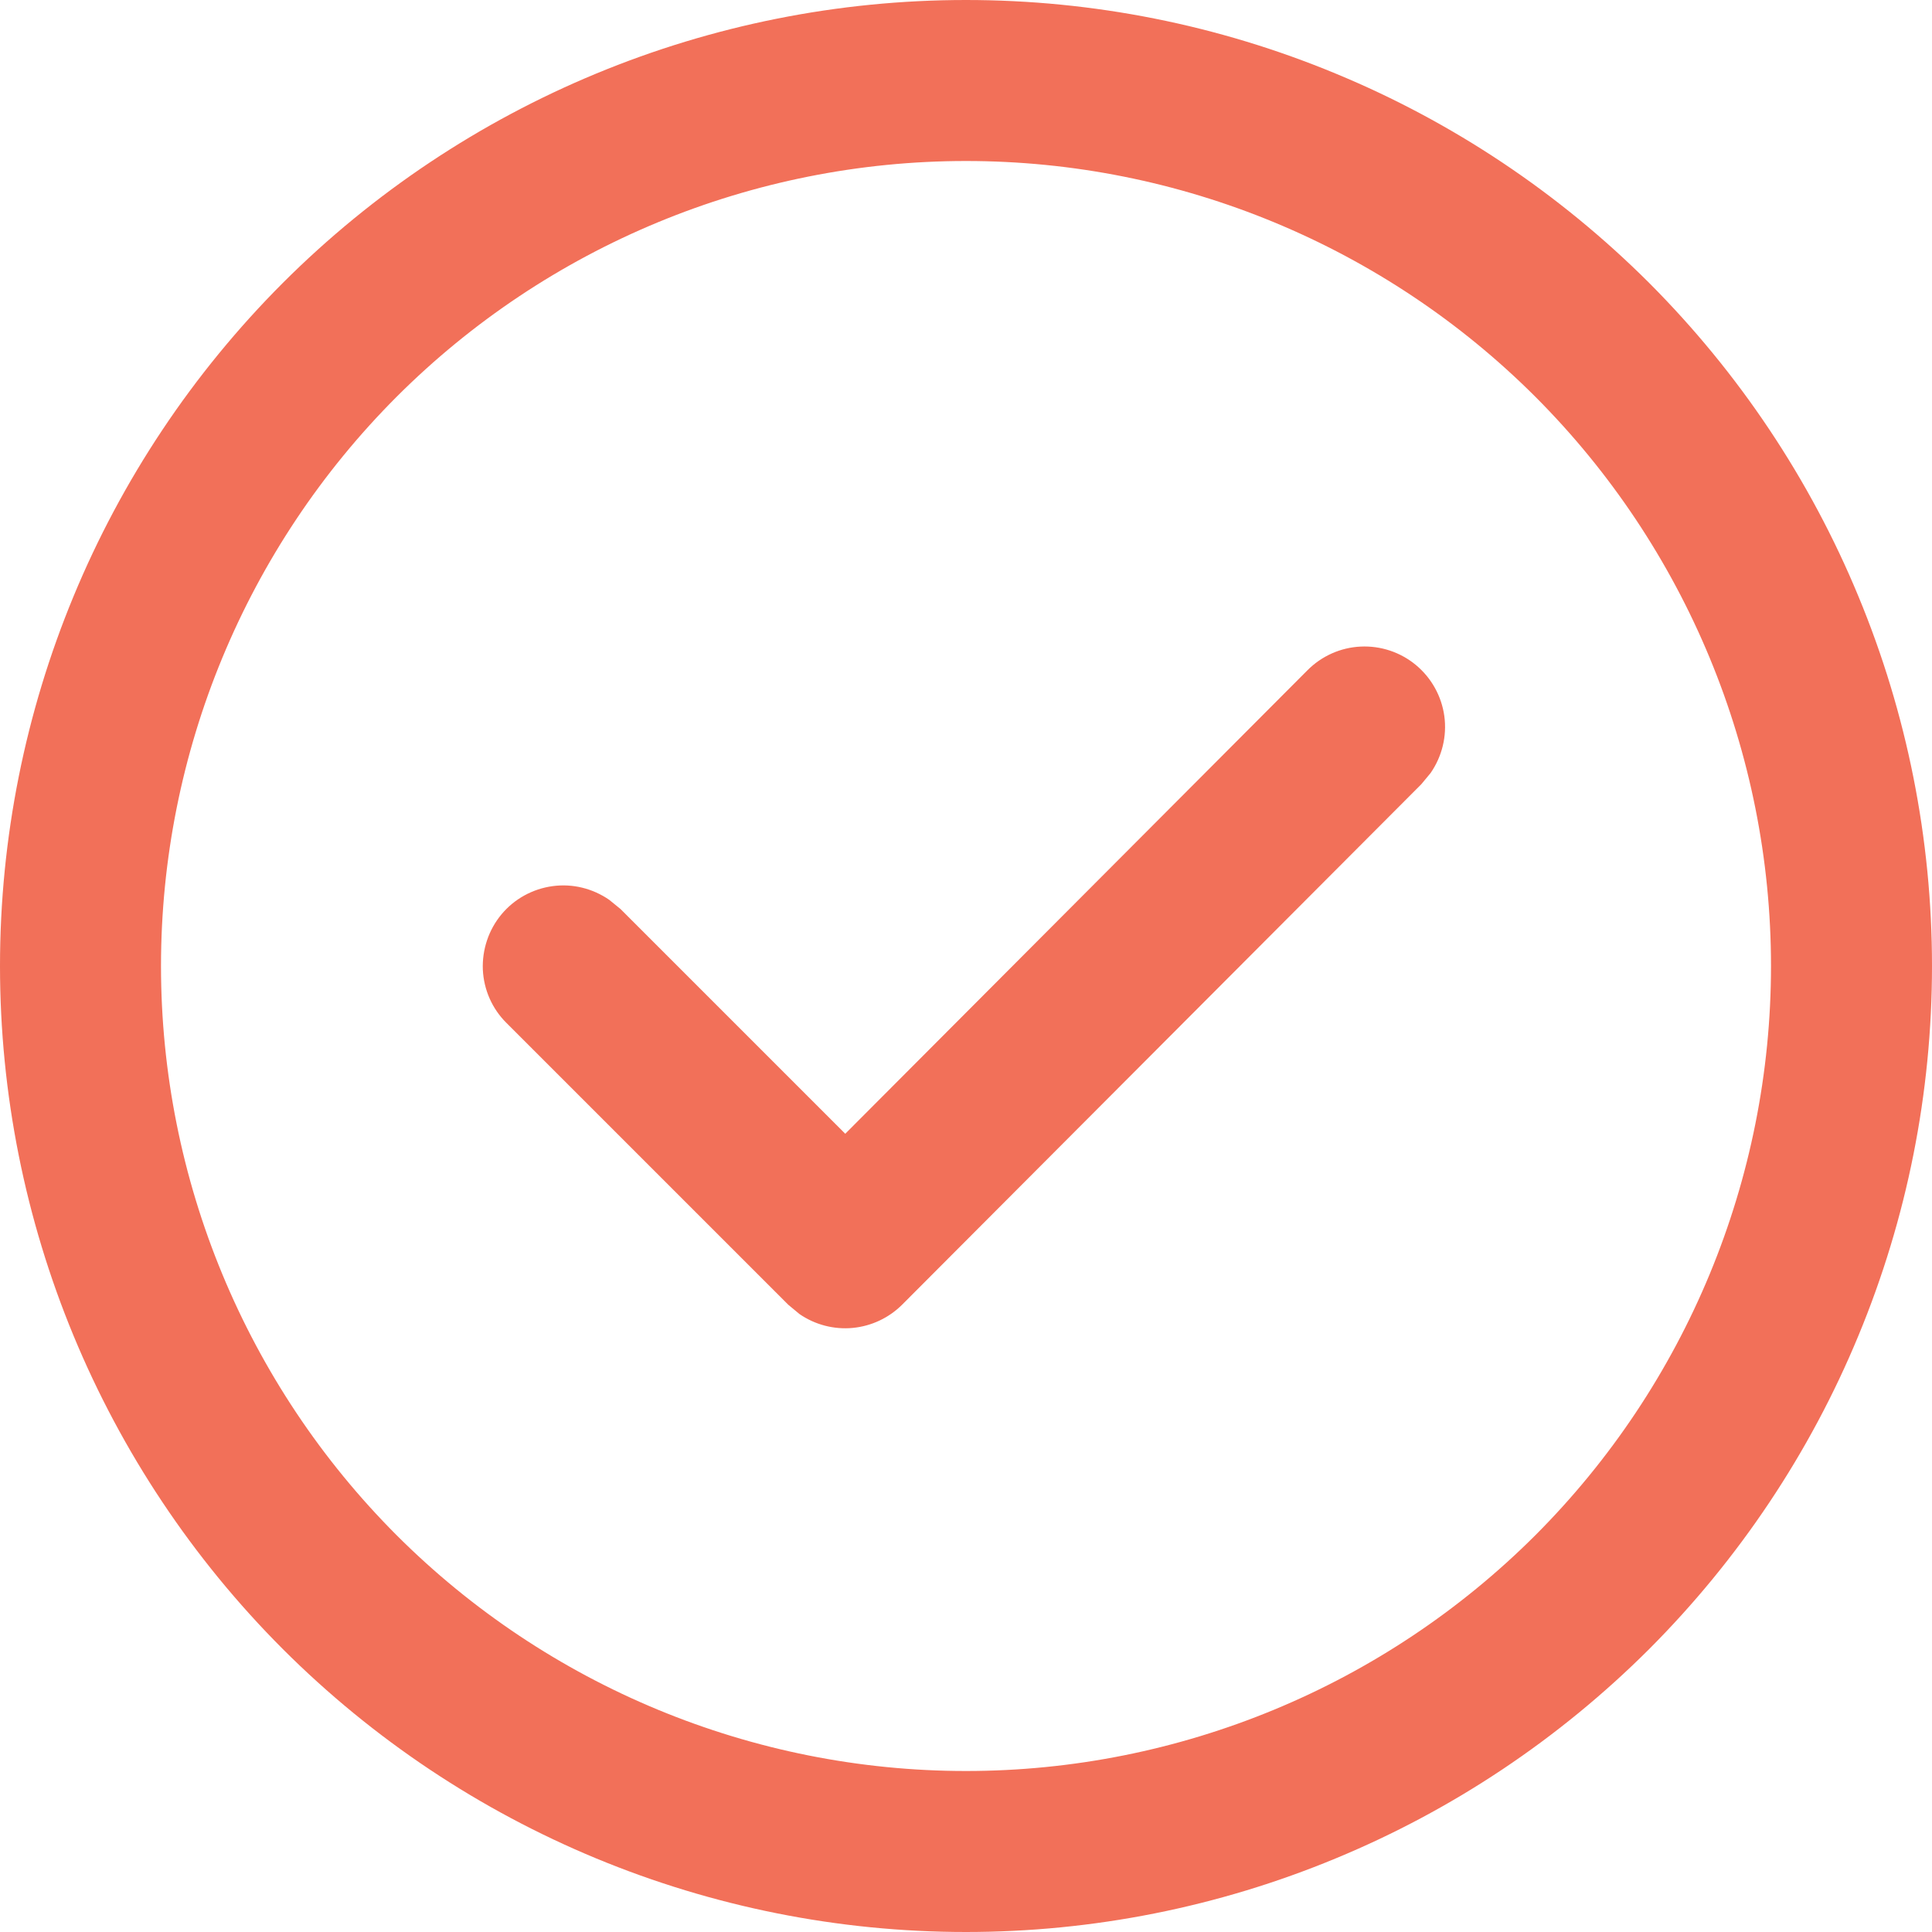
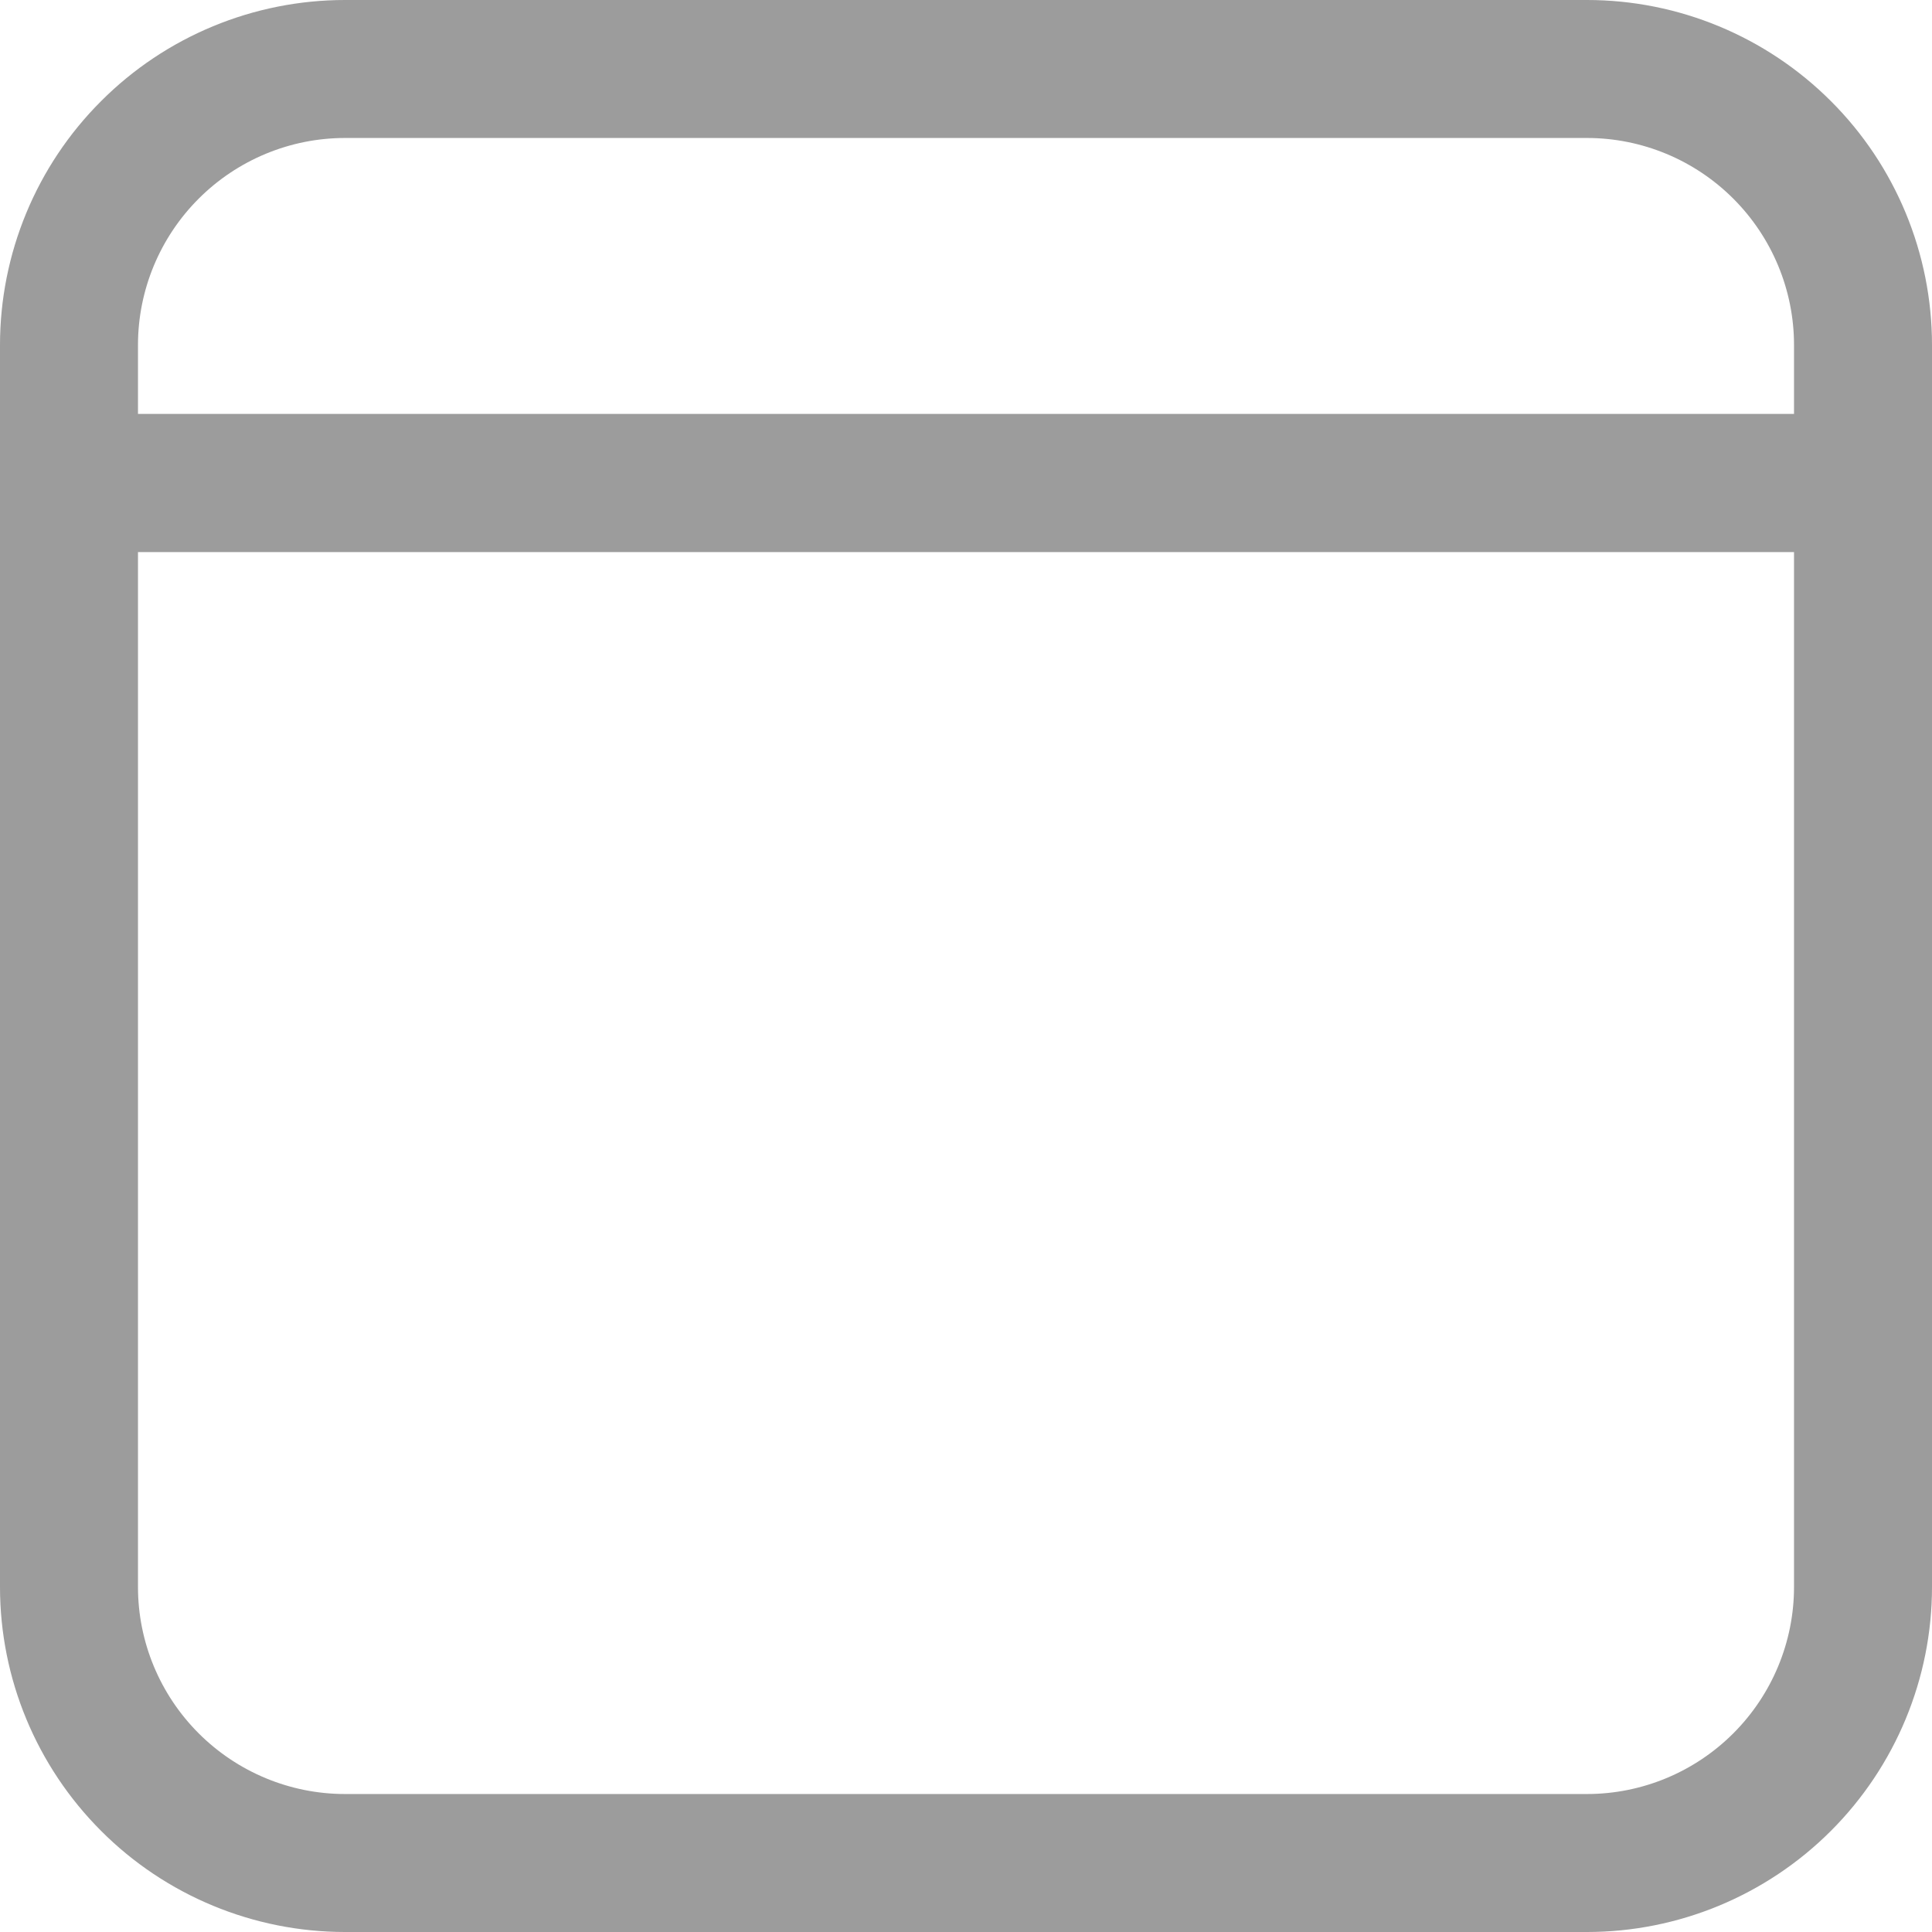
<svg xmlns="http://www.w3.org/2000/svg" width="12" height="12" viewBox="0 0 12 12" fill="none">
-   <path d="M6 0C6.788 -1.17411e-08 7.568 0.155 8.296 0.457C9.024 0.758 9.685 1.2 10.243 1.757C10.8 2.315 11.242 2.976 11.543 3.704C11.845 4.432 12 5.212 12 6C12 6.788 11.845 7.568 11.543 8.296C11.242 9.024 10.8 9.685 10.243 10.243C9.685 10.8 9.024 11.242 8.296 11.543C7.568 11.845 6.788 12 6 12C4.409 12 2.883 11.368 1.757 10.243C0.632 9.117 0 7.591 0 6C0 4.409 0.632 2.883 1.757 1.757C2.883 0.632 4.409 2.37122e-08 6 0V0ZM6 1C4.674 1 3.402 1.527 2.464 2.464C1.527 3.402 1 4.674 1 6C1 7.326 1.527 8.598 2.464 9.536C3.402 10.473 4.674 11 6 11C7.326 11 8.598 10.473 9.536 9.536C10.473 8.598 11 7.326 11 6C11 4.674 10.473 3.402 9.536 2.464C8.598 1.527 7.326 1 6 1V1ZM5.25 7.042L8.12 4.164C8.208 4.075 8.326 4.022 8.451 4.016C8.576 4.01 8.699 4.051 8.795 4.131C8.891 4.211 8.954 4.324 8.971 4.448C8.988 4.572 8.957 4.698 8.886 4.801L8.828 4.871L5.604 8.103C5.521 8.186 5.412 8.237 5.296 8.248C5.179 8.259 5.062 8.228 4.966 8.162L4.896 8.104L3.146 6.354C3.057 6.266 3.005 6.148 2.999 6.023C2.994 5.898 3.035 5.775 3.115 5.679C3.195 5.583 3.308 5.521 3.432 5.504C3.556 5.487 3.681 5.518 3.784 5.589L3.854 5.646L5.25 7.042L8.12 4.164L5.25 7.042V7.042Z" fill="#F27059" />
+   <path d="M9.857 0C10.425 0 10.97 0.226 11.372 0.628C11.774 1.029 12 1.575 12 2.143V9.857C12 10.425 11.774 10.97 11.372 11.372C10.97 11.774 10.425 12 9.857 12H2.143C1.575 12 1.029 11.774 0.628 11.372C0.226 10.97 0 10.425 0 9.857V2.143C0 1.575 0.226 1.029 0.628 0.628C1.029 0.226 1.575 0 2.143 0H9.857ZM11.143 3.429H0.857V9.857C0.857 10.198 0.993 10.525 1.234 10.766C1.475 11.007 1.802 11.143 2.143 11.143H9.857C10.198 11.143 10.525 11.007 10.766 10.766C11.007 10.525 11.143 10.198 11.143 9.857V3.429ZM9.857 0.857H2.143C1.802 0.857 1.475 0.993 1.234 1.234C0.993 1.475 0.857 1.802 0.857 2.143V2.571H11.143V2.143C11.143 1.802 11.007 1.475 10.766 1.234C10.525 0.993 10.198 0.857 9.857 0.857Z" fill="#9C9C9C" />
</svg>
